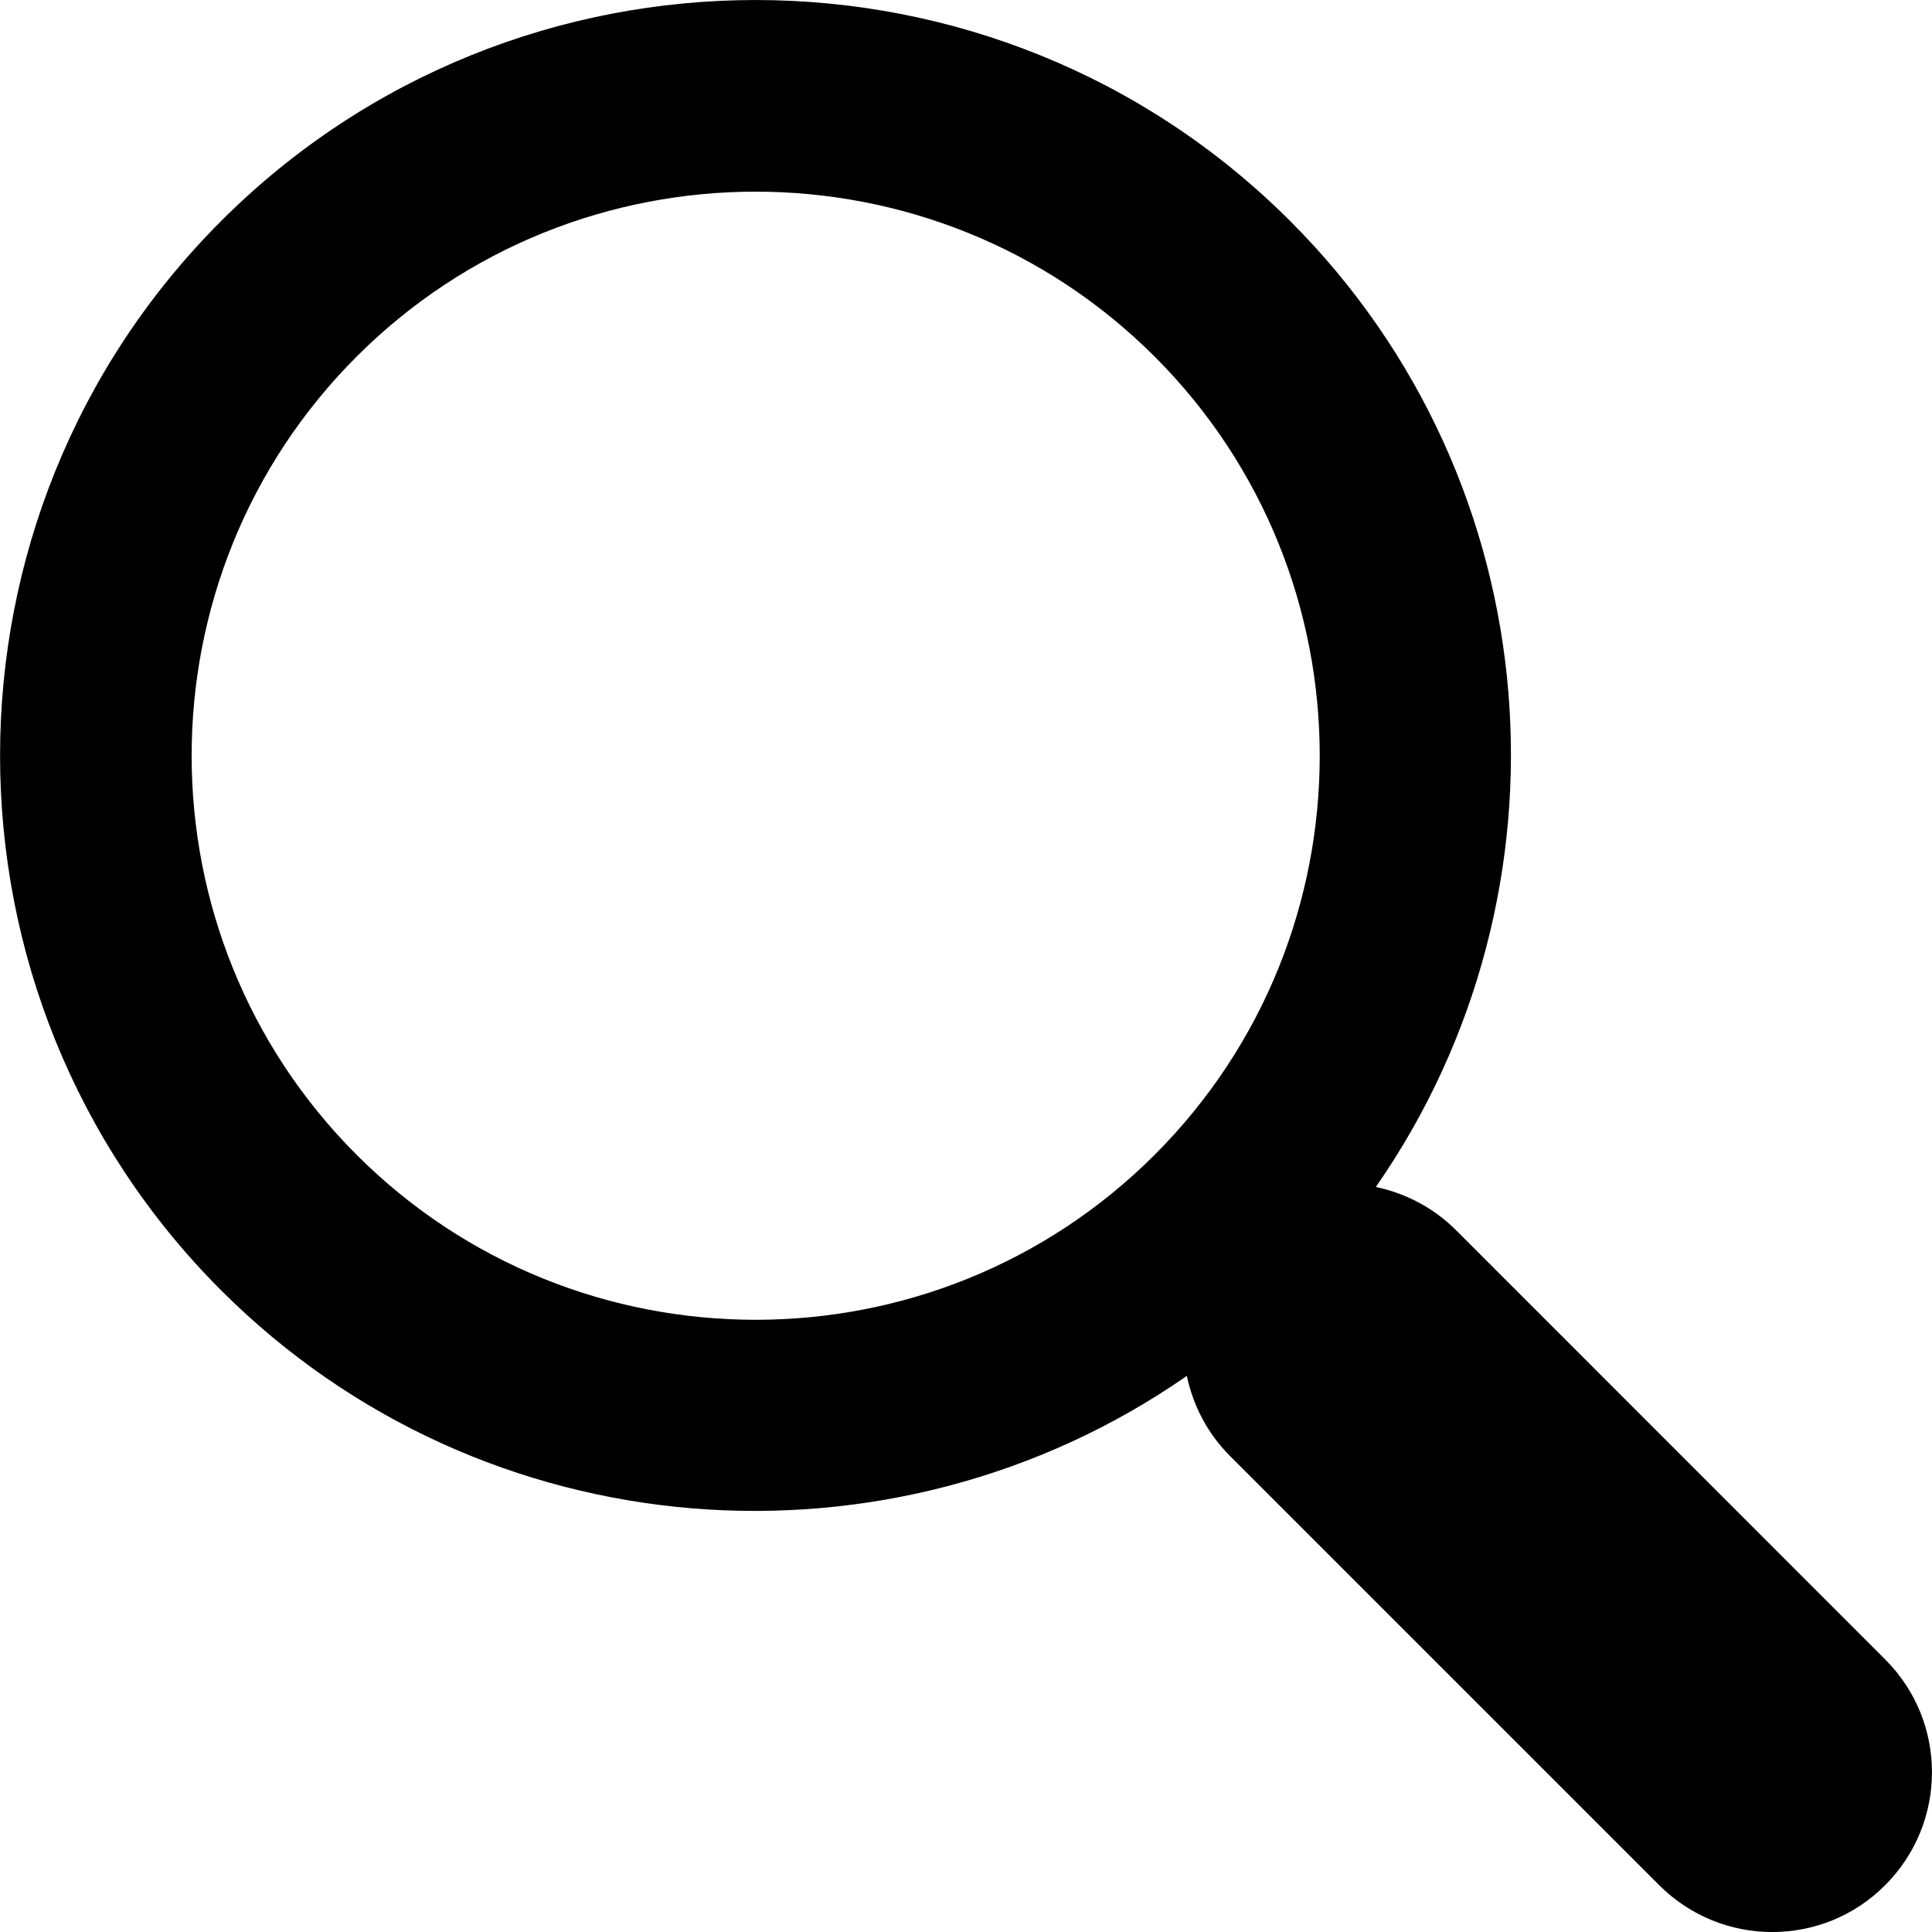
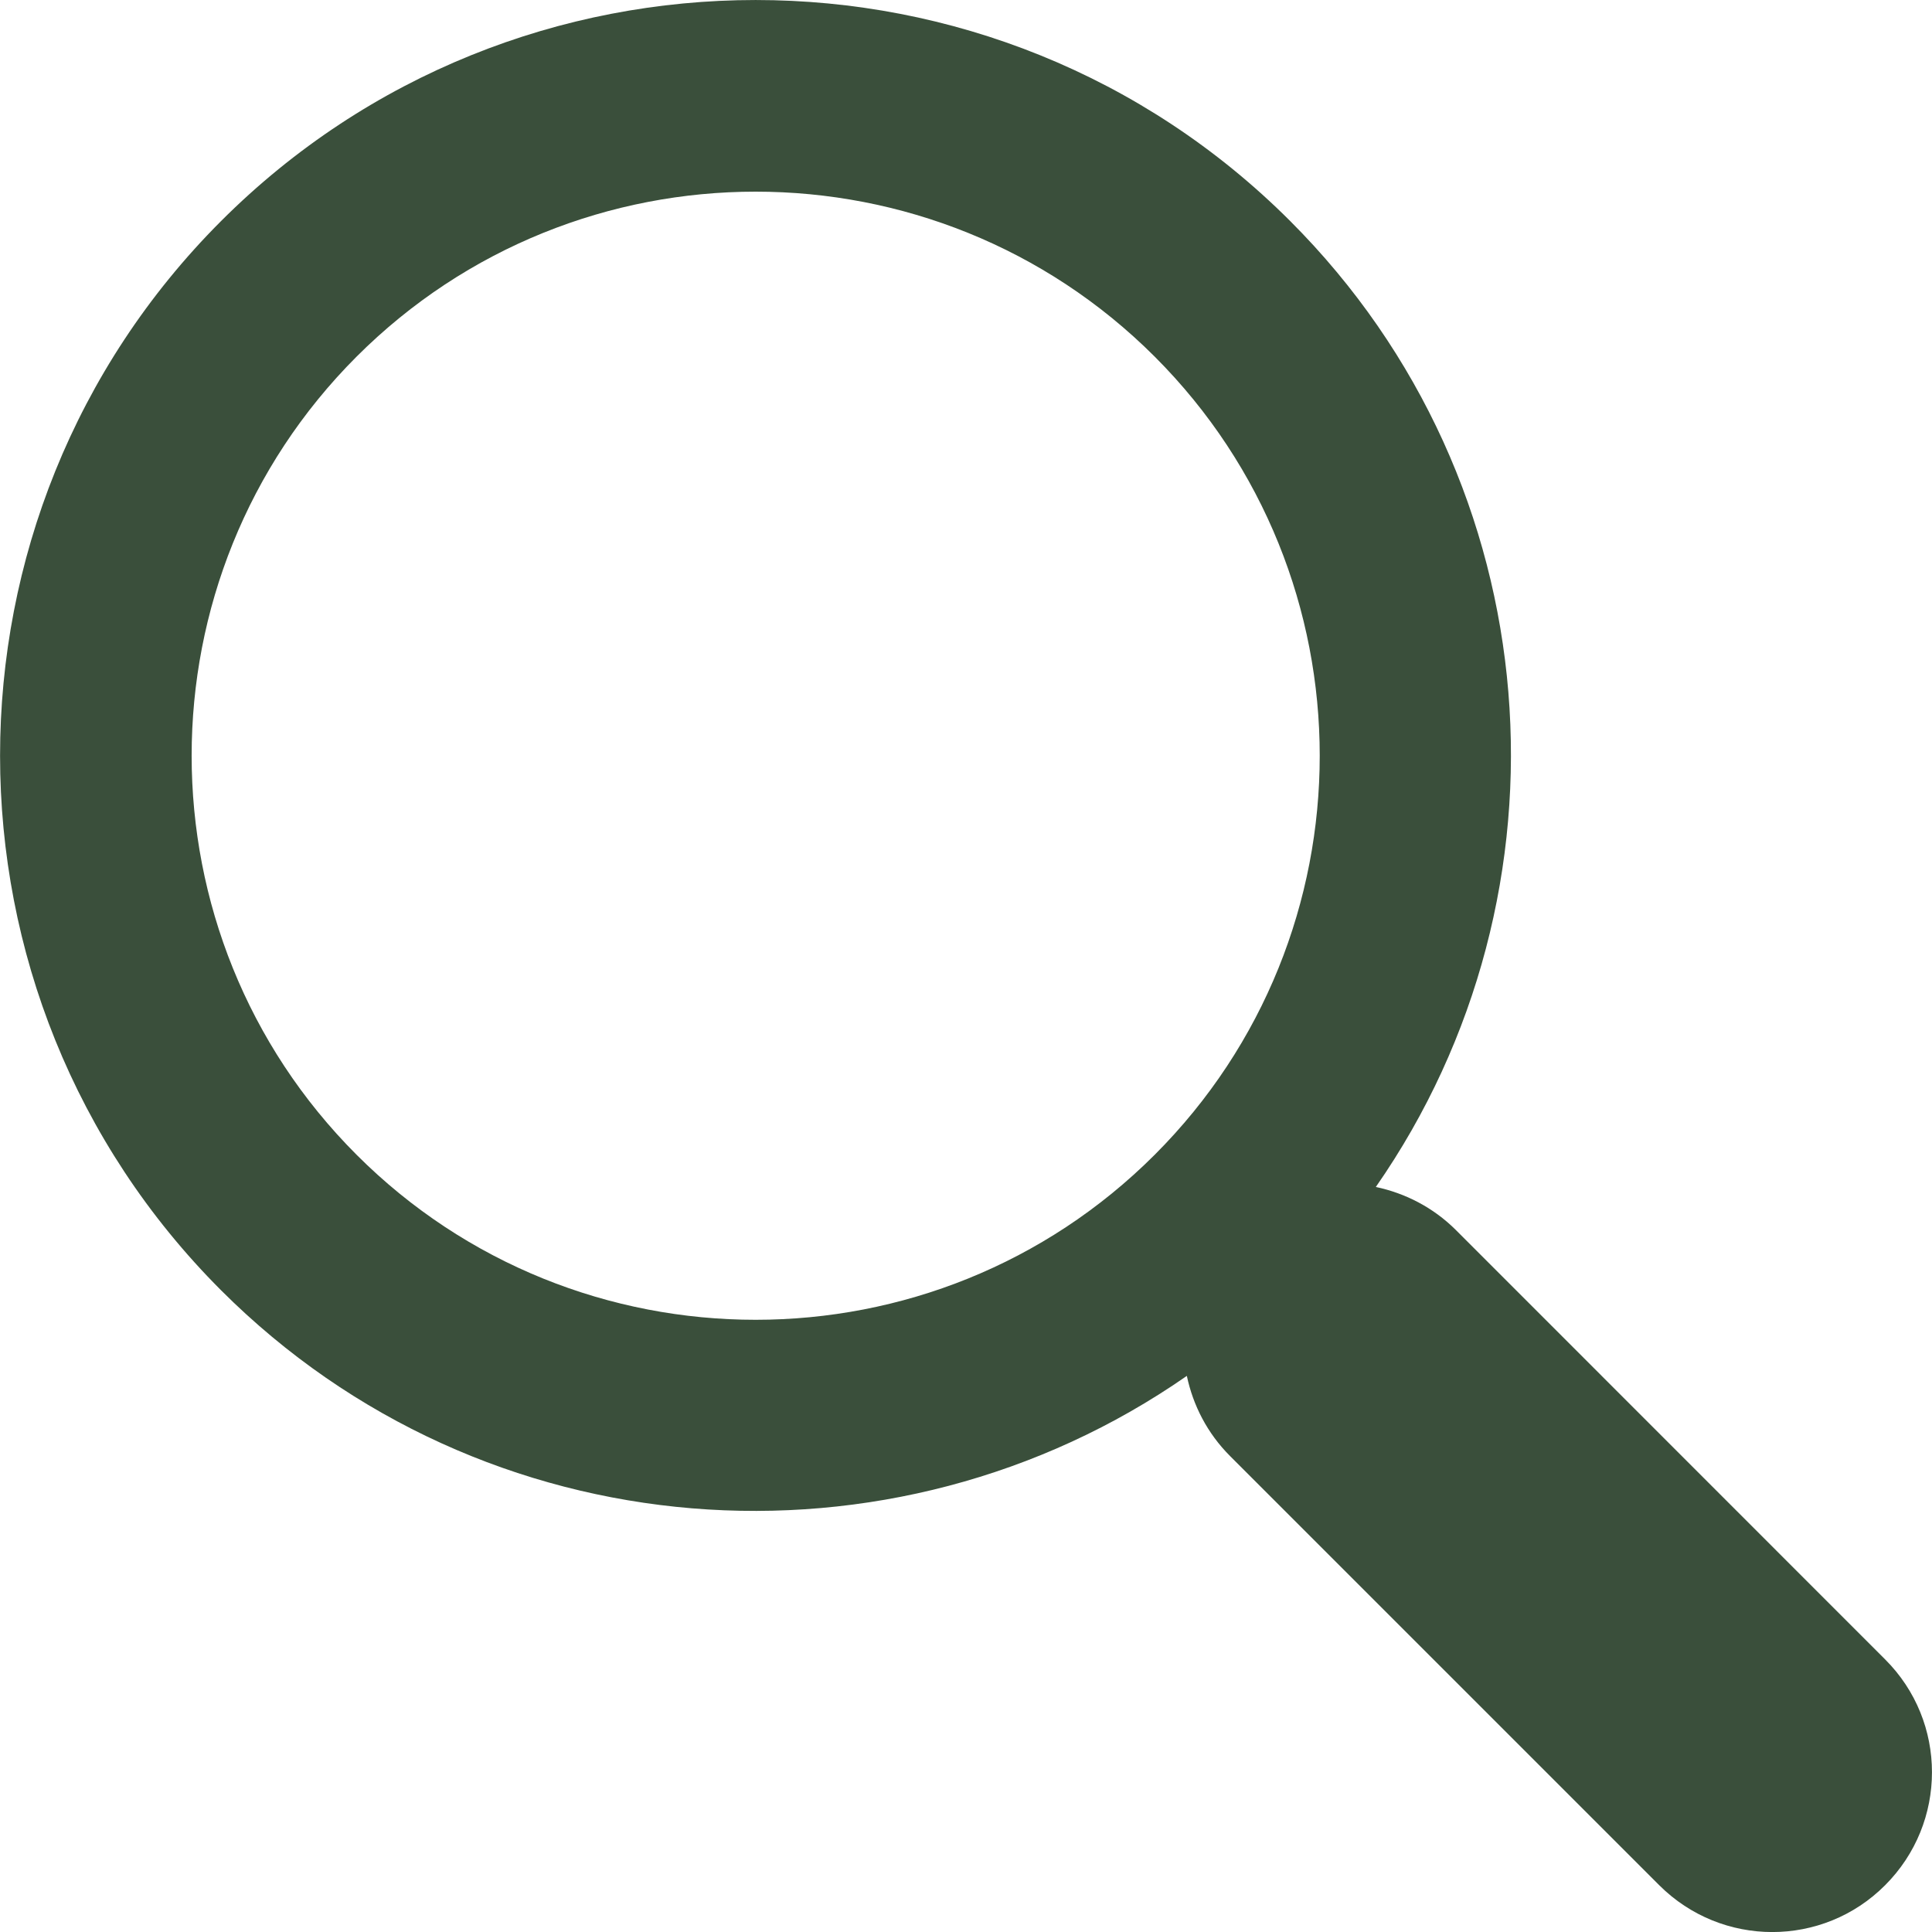
<svg xmlns="http://www.w3.org/2000/svg" version="1.1" id="Capa_1" x="0px" y="0px" width="512px" height="512px" viewBox="0 0 30.239 30.239" style="enable-background:new 0 0 30.239 30.239;" xml:space="preserve">
  <g>
-     <path d="M20.194,3.46c-4.613-4.613-12.121-4.613-16.734,0c-4.612,4.614-4.612,12.121,0,16.735   c4.108,4.107,10.506,4.547,15.116,1.34c0.097,0.459,0.319,0.897,0.676,1.254l6.718,6.718c0.979,0.977,2.561,0.977,3.535,0   c0.978-0.978,0.978-2.56,0-3.535l-6.718-6.72c-0.355-0.354-0.794-0.577-1.253-0.674C24.743,13.967,24.303,7.57,20.194,3.46z    M18.073,18.074c-3.444,3.444-9.049,3.444-12.492,0c-3.442-3.444-3.442-9.048,0-12.492c3.443-3.443,9.048-3.443,12.492,0   C21.517,9.026,21.517,14.63,18.073,18.074z" fill="#000000" />
+     <path d="M20.194,3.46c-4.613-4.613-12.121-4.613-16.734,0c-4.612,4.614-4.612,12.121,0,16.735   c4.108,4.107,10.506,4.547,15.116,1.34c0.097,0.459,0.319,0.897,0.676,1.254l6.718,6.718c0.979,0.977,2.561,0.977,3.535,0   c0.978-0.978,0.978-2.56,0-3.535l-6.718-6.72c-0.355-0.354-0.794-0.577-1.253-0.674C24.743,13.967,24.303,7.57,20.194,3.46z    M18.073,18.074c-3.444,3.444-9.049,3.444-12.492,0c-3.442-3.444-3.442-9.048,0-12.492c3.443-3.443,9.048-3.443,12.492,0   C21.517,9.026,21.517,14.63,18.073,18.074z" fill="#3A4F3B" />
  </g>
  <g>
</g>
  <g>
</g>
  <g>
</g>
  <g>
</g>
  <g>
</g>
  <g>
</g>
  <g>
</g>
  <g>
</g>
  <g>
</g>
  <g>
</g>
  <g>
</g>
  <g>
</g>
  <g>
</g>
  <g>
</g>
  <g>
</g>
</svg>
